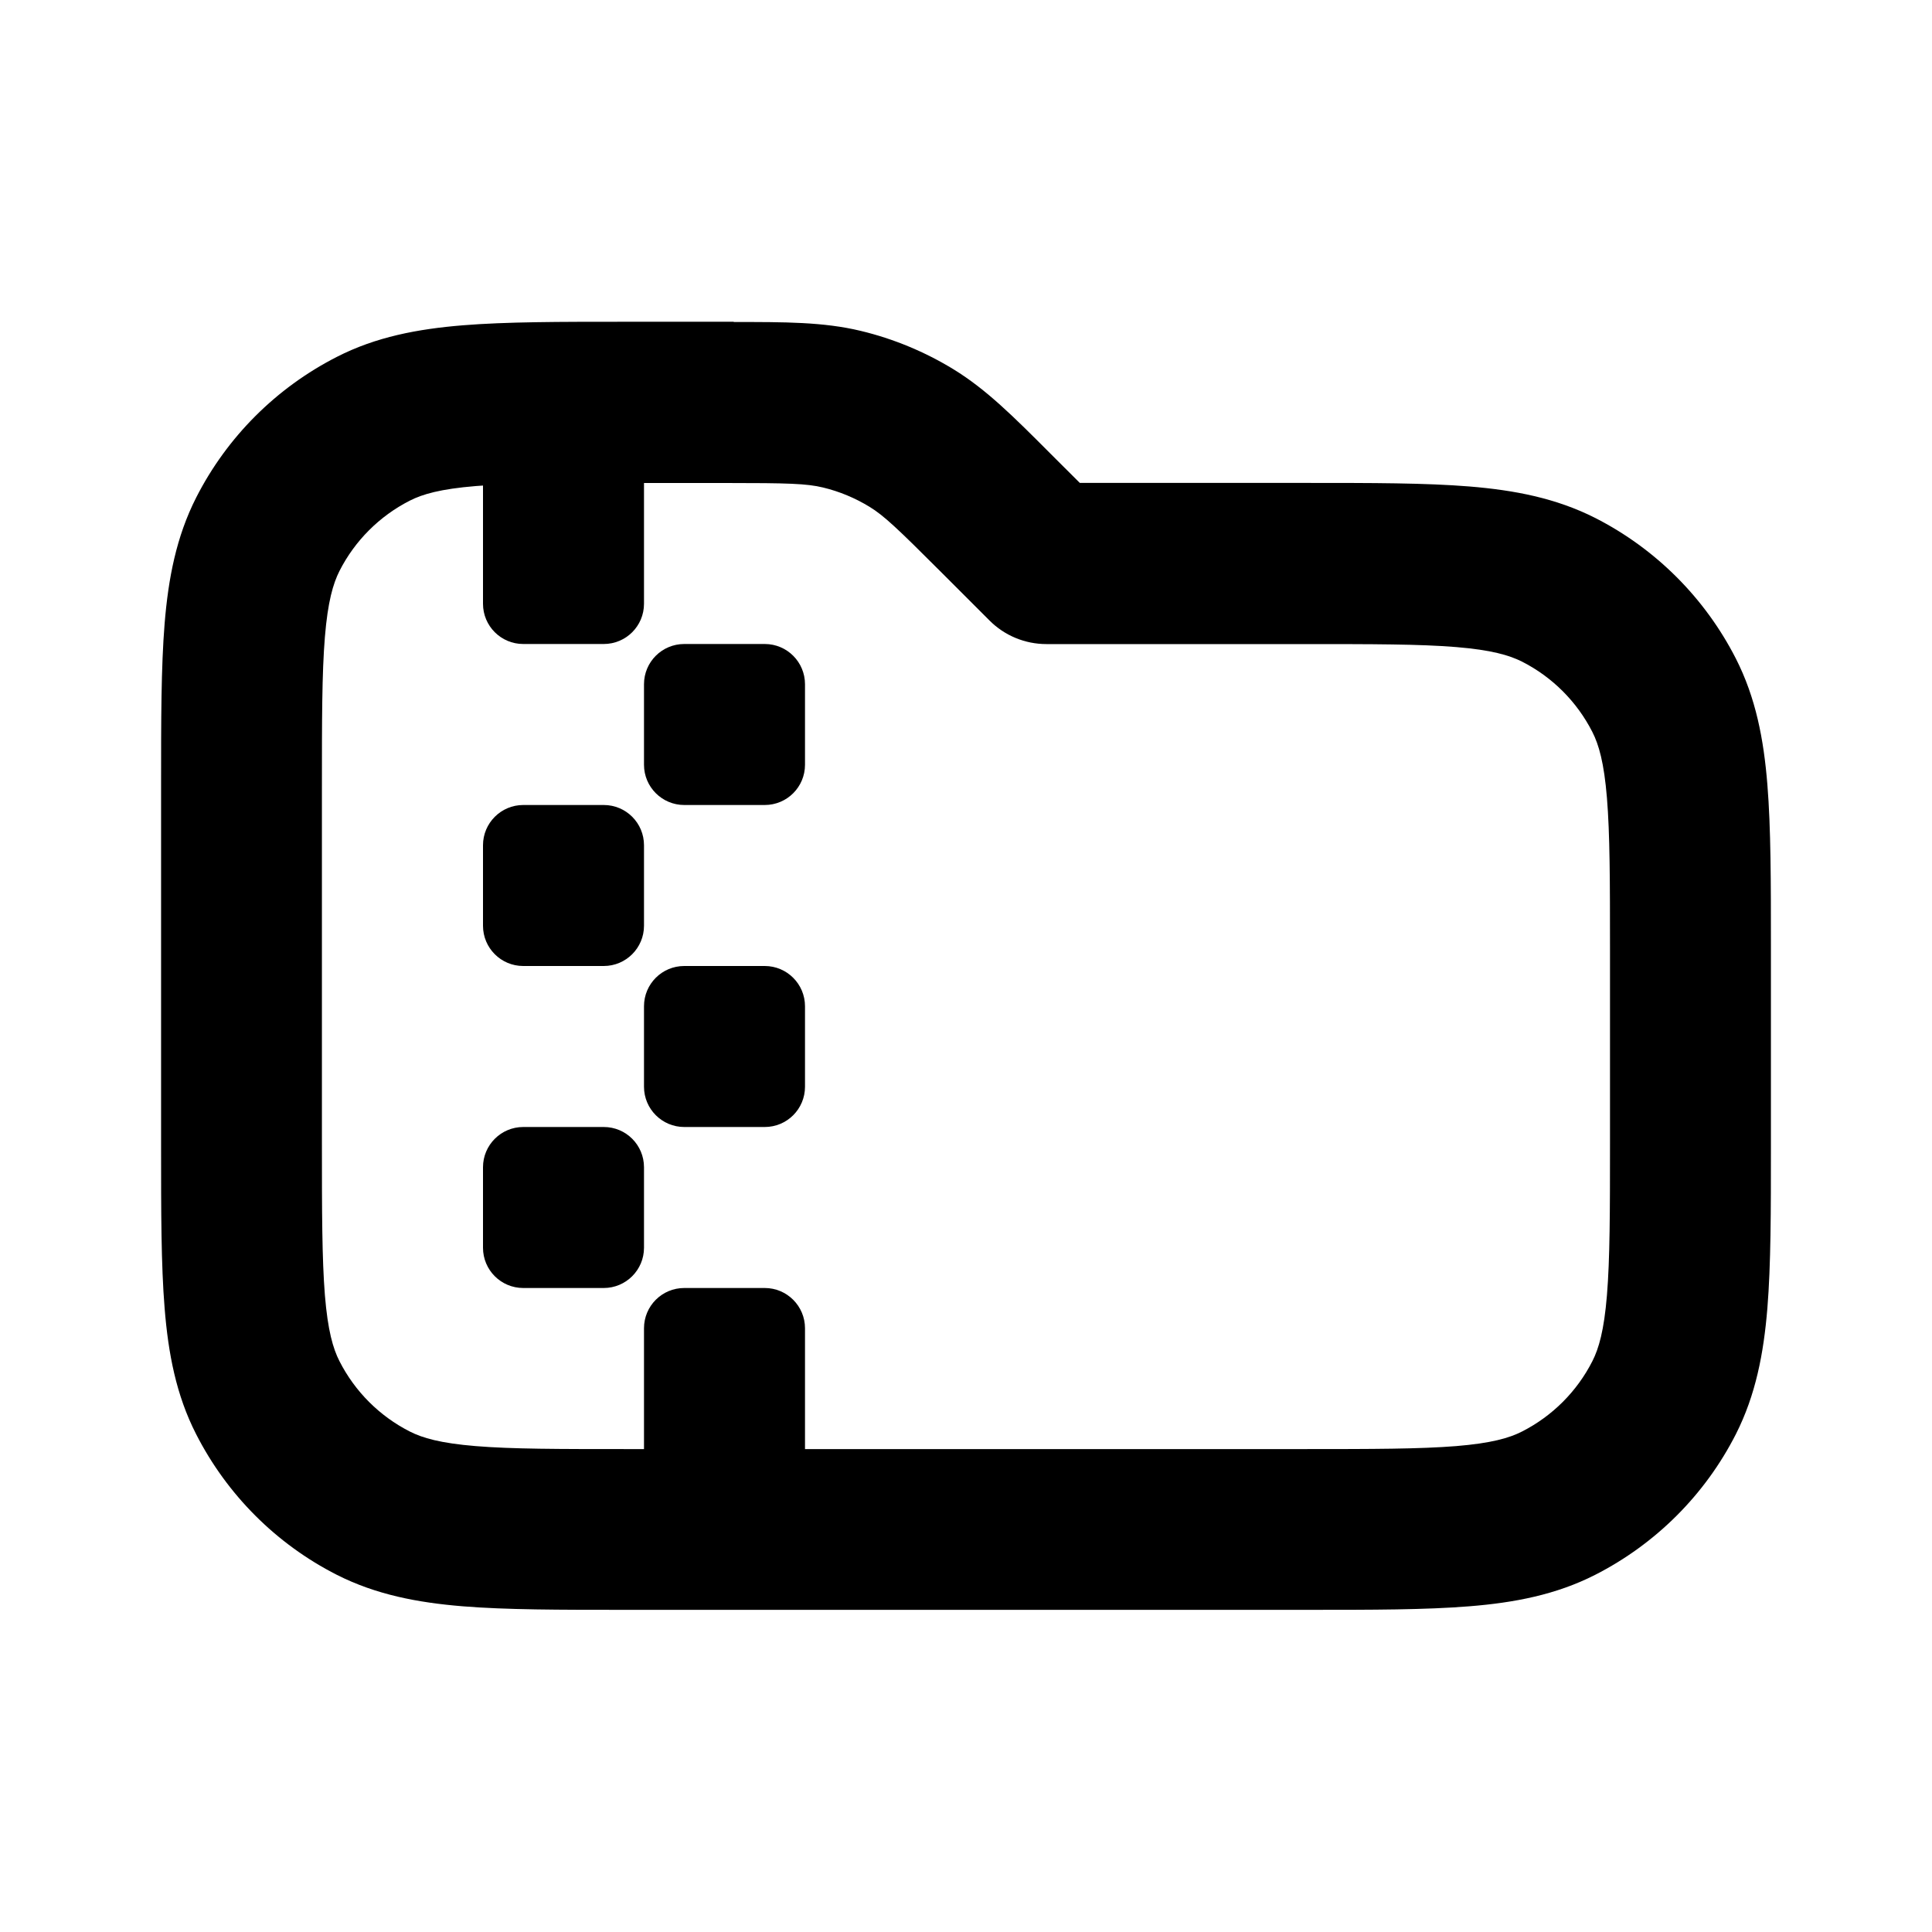
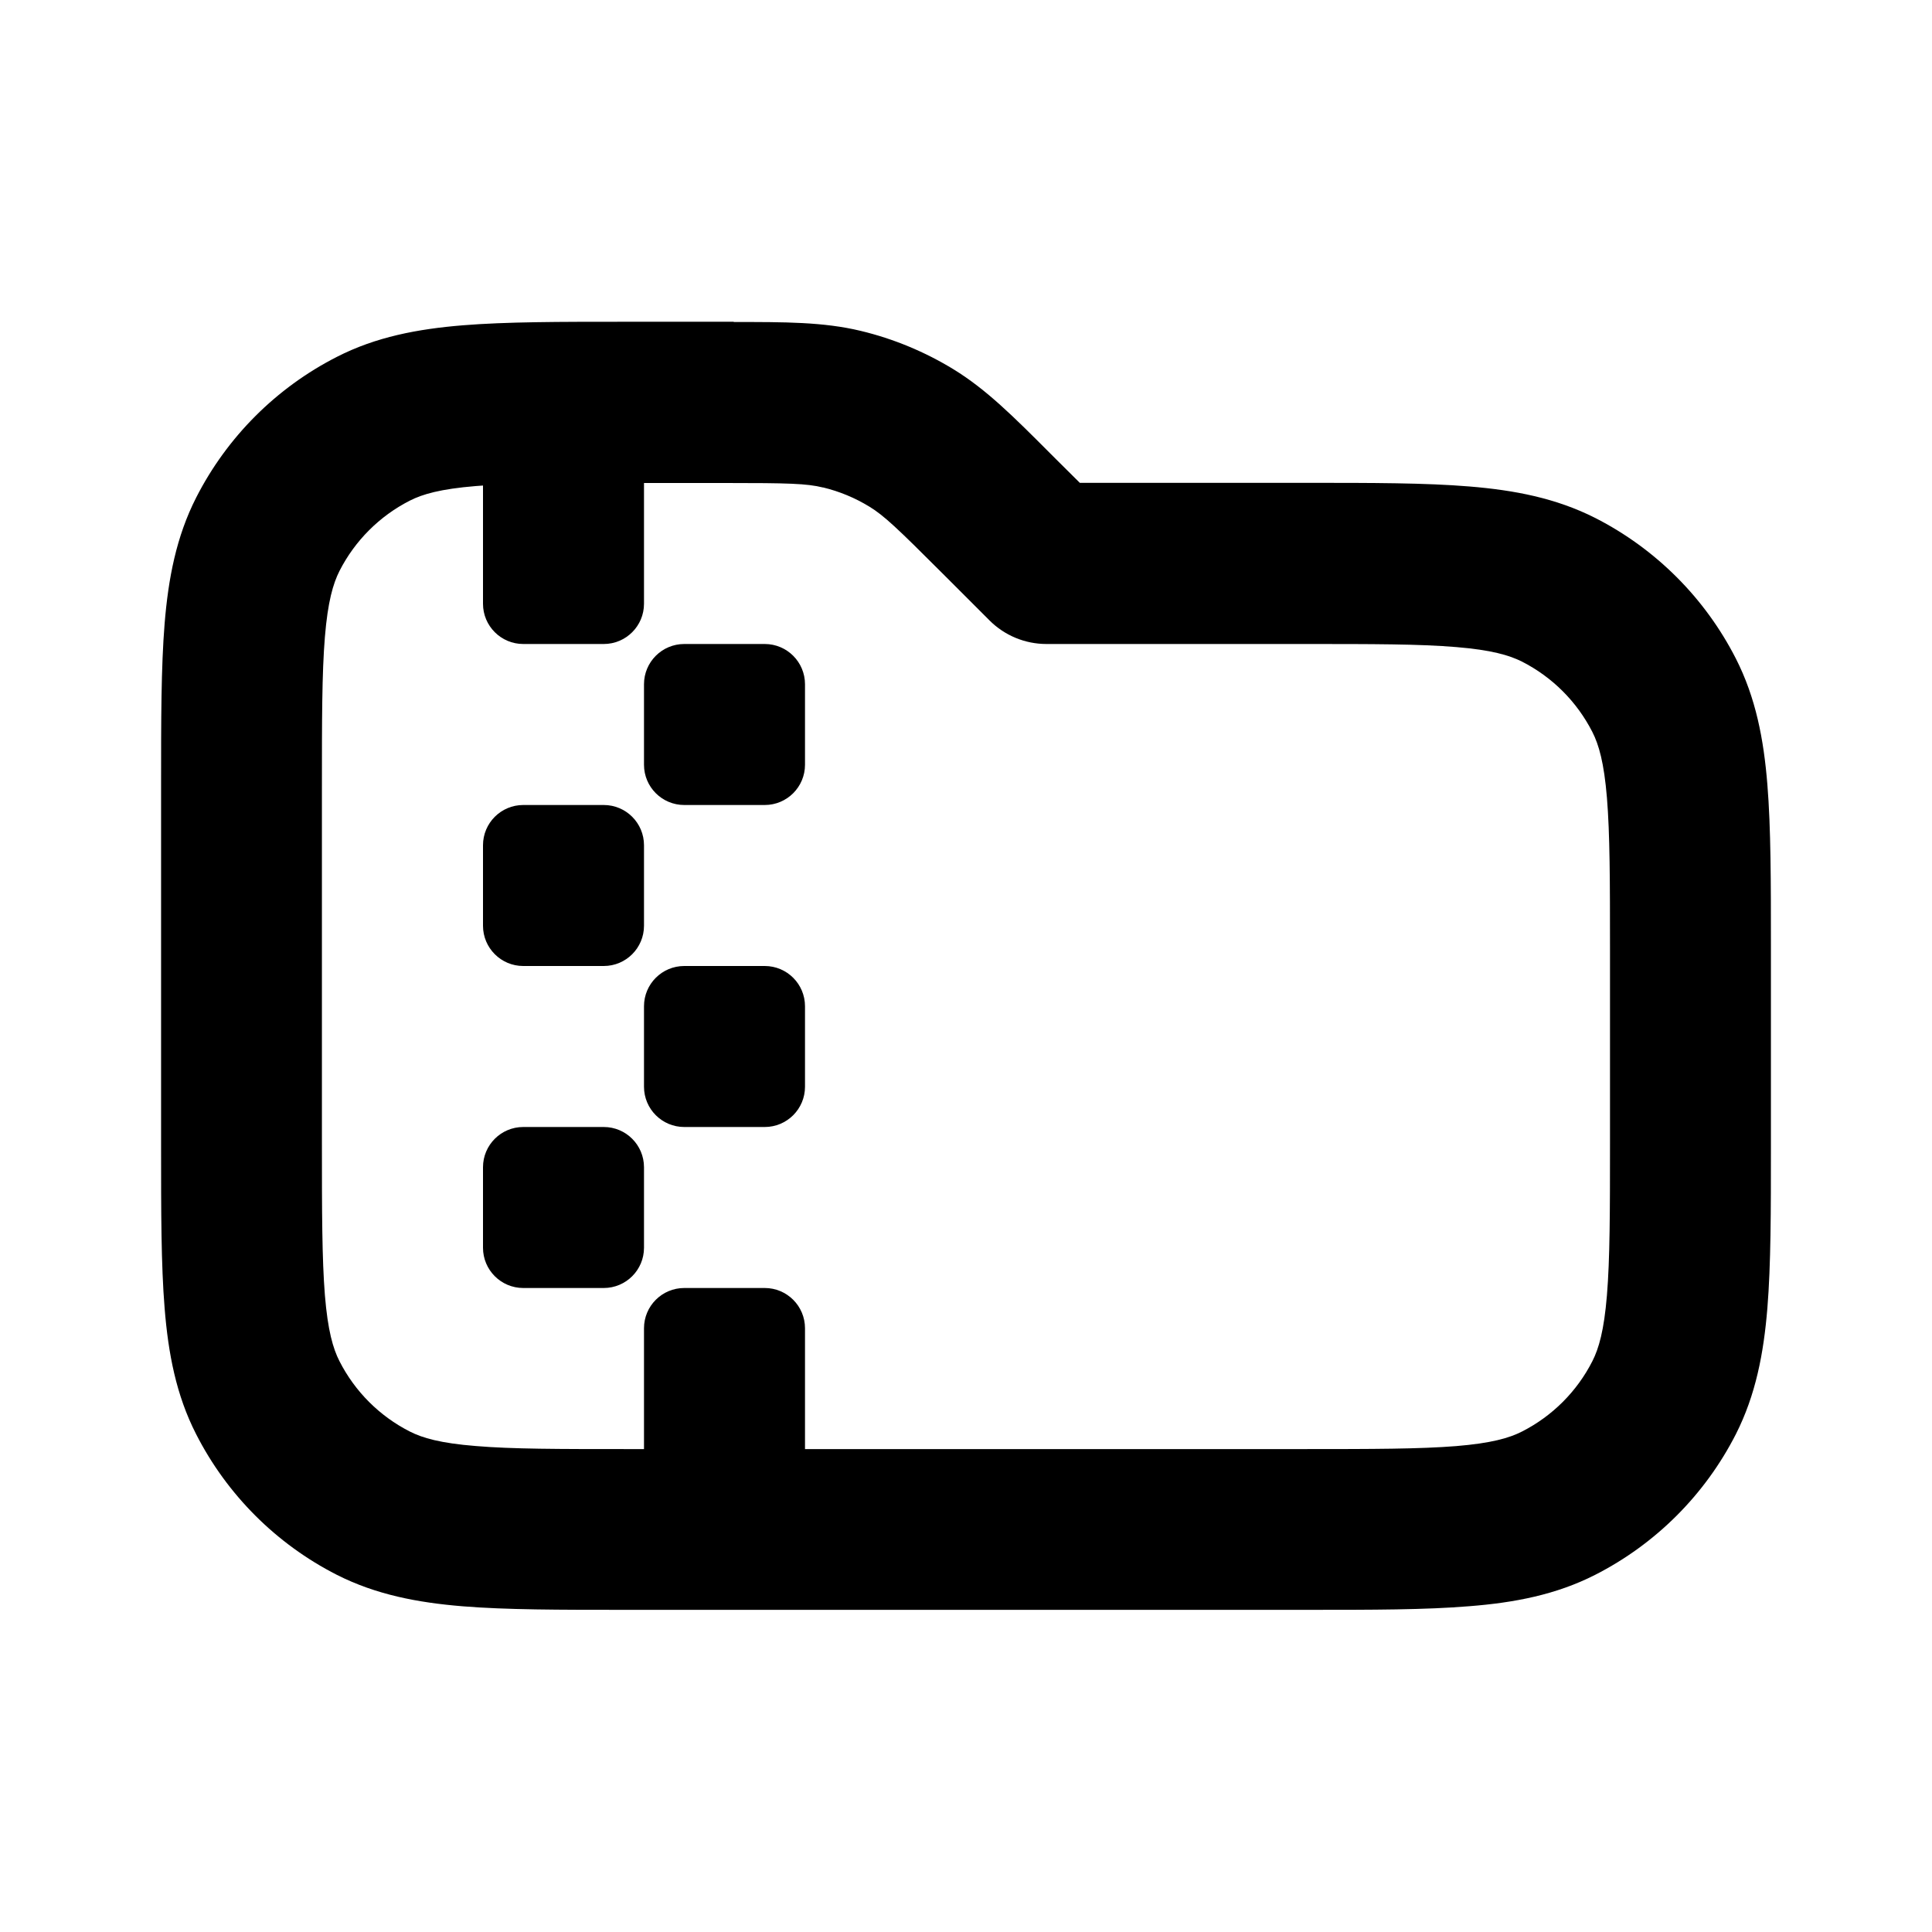
- <svg xmlns="http://www.w3.org/2000/svg" width="24" height="24" fill="none" viewBox="0 0 24 24">
-   <path fill="#000" d="M6.5 5C6.224 5 6 5.224 6 5.5V7.5C6 7.776 6.223 8 6.5 8H7.5C7.776 8 8 7.777 8 7.5V5.5C8 5.224 7.777 5 7.5 5H6.5ZM8.5 8C8.224 8 8 8.223 8 8.5V9.5C8 9.776 8.224 10 8.5 10H9.5C9.776 10 10 9.777 10 9.5V8.5C10 8.224 9.777 8 9.5 8H8.5ZM6.5 10C6.224 10 6 10.224 6 10.5V11.5C6 11.776 6.223 12 6.5 12H7.5C7.776 12 8 11.776 8 11.5V10.5C8 10.224 7.777 10 7.5 10H6.5ZM8 12.5C8 12.224 8.223 12 8.5 12H9.5C9.776 12 10 12.224 10 12.5V13.5C10 13.776 9.777 14 9.5 14H8.5C8.224 14 8 13.776 8 13.5V12.5ZM6.5 14C6.224 14 6 14.224 6 14.5V15.5C6 15.776 6.223 16 6.5 16H7.5C7.776 16 8 15.776 8 15.5V14.5C8 14.224 7.777 14 7.5 14H6.5ZM8 16.5C8 16.224 8.223 16 8.5 16H9.5C9.776 16 10 16.224 10 16.5V18.5C10 18.776 9.777 19 9.5 19H8.5C8.224 19 8 18.776 8 18.5V16.5Z" />
-   <path fill="#000" d="M10.224 6.056C10.021 6.007 9.793 6 9.011 6H7.799C6.943 6 6.361 6.001 5.91 6.038C5.471 6.074 5.248 6.139 5.091 6.219C4.714 6.411 4.408 6.717 4.217 7.093C4.138 7.25 4.072 7.473 4.036 7.912C3.999 8.362 3.999 8.945 3.999 9.801V14.201C3.999 15.057 4 15.639 4.036 16.09C4.072 16.529 4.137 16.752 4.217 16.909C4.409 17.286 4.715 17.592 5.091 17.783C5.248 17.863 5.471 17.928 5.91 17.964C6.36 18.001 6.943 18.001 7.799 18.001H16.199C17.056 18.001 17.638 18 18.088 17.964C18.527 17.928 18.75 17.863 18.907 17.783C19.284 17.591 19.59 17.285 19.781 16.909C19.861 16.752 19.926 16.529 19.962 16.09C19.999 15.64 20 15.057 20 14.201V11.801C20 10.945 19.999 10.362 19.962 9.912C19.926 9.473 19.861 9.25 19.781 9.093C19.589 8.716 19.283 8.41 18.907 8.219C18.75 8.14 18.527 8.074 18.088 8.038C17.638 8.001 17.055 8.001 16.199 8.001H12.999C12.734 8.001 12.479 7.896 12.292 7.708L11.698 7.114C11.145 6.561 10.98 6.405 10.802 6.296C10.624 6.187 10.428 6.105 10.224 6.056ZM9.114 4C9.749 4 10.229 3.999 10.691 4.11C11.099 4.208 11.49 4.37 11.847 4.589C12.253 4.838 12.592 5.177 13.04 5.626C13.064 5.65 13.088 5.674 13.112 5.698L13.414 5.999H16.241C17.046 5.999 17.71 5.999 18.252 6.043C18.814 6.089 19.33 6.188 19.816 6.434C20.568 6.817 21.18 7.429 21.564 8.182C21.811 8.667 21.91 9.184 21.955 9.747C21.999 10.288 21.999 10.952 21.999 11.758V14.24C21.999 15.045 21.999 15.709 21.955 16.251C21.909 16.813 21.81 17.329 21.564 17.815C21.181 18.568 20.569 19.179 19.816 19.563C19.331 19.81 18.814 19.909 18.252 19.954C17.71 19.998 17.047 19.998 16.241 19.998H7.759C6.954 19.998 6.29 19.998 5.748 19.954C5.186 19.908 4.67 19.809 4.184 19.563C3.431 19.18 2.82 18.568 2.436 17.815C2.188 17.33 2.09 16.813 2.045 16.251C2.001 15.71 2.001 15.046 2.001 14.24V9.757C2.001 8.952 2.001 8.288 2.045 7.746C2.091 7.184 2.19 6.667 2.437 6.181C2.82 5.428 3.432 4.817 4.185 4.433C4.67 4.185 5.187 4.087 5.749 4.041C6.291 3.997 6.954 3.997 7.76 3.997H9.013C9.047 3.997 9.081 3.997 9.115 3.997L9.114 4Z" />
+ <svg xmlns="http://www.w3.org/2000/svg" width="24" height="24" fill="none">
+   <path fill="currentColor" d="M6.5 5a.5.5 0 0 0-.5.5v2a.5.5 0 0 0 .5.5h1a.5.5 0 0 0 .5-.5v-2a.5.5 0 0 0-.5-.5zm2 3a.5.5 0 0 0-.5.5v1a.5.5 0 0 0 .5.5h1a.5.5 0 0 0 .5-.5v-1a.5.5 0 0 0-.5-.5zm-2 2a.5.5 0 0 0-.5.5v1a.5.5 0 0 0 .5.5h1a.5.5 0 0 0 .5-.5v-1a.5.5 0 0 0-.5-.5zM8 12.5a.5.5 0 0 1 .5-.5h1a.5.5 0 0 1 .5.5v1a.5.5 0 0 1-.5.5h-1a.5.5 0 0 1-.5-.5zM6.5 14a.5.5 0 0 0-.5.5v1a.5.5 0 0 0 .5.5h1a.5.5 0 0 0 .5-.5v-1a.5.5 0 0 0-.5-.5zM8 16.5a.5.5 0 0 1 .5-.5h1a.5.5 0 0 1 .5.5v2a.5.5 0 0 1-.5.5h-1a.5.5 0 0 1-.5-.5z" />
+   <path fill="currentColor" d="M10.224 6.056C10.021 6.006 9.793 6 9.011 6H7.799c-.856 0-1.438 0-1.889.038-.439.036-.662.101-.819.181a2 2 0 0 0-.874.874c-.079.157-.145.38-.181.819-.037.45-.037 1.033-.037 1.889v4.4c0 .856.001 1.438.037 1.889.036.439.101.662.181.819.192.377.498.683.874.874.157.08.38.145.819.18.45.038 1.033.038 1.889.038h8.4c.857 0 1.439-.001 1.889-.037.439-.036.662-.101.819-.181.377-.192.683-.498.874-.874.08-.157.145-.38.181-.82.037-.45.038-1.032.038-1.888v-2.4c0-.856-.001-1.44-.038-1.89-.036-.438-.101-.661-.181-.818a2 2 0 0 0-.874-.874c-.157-.079-.38-.145-.819-.181C17.638 8 17.055 8 16.199 8h-3.2a1 1 0 0 1-.707-.293l-.594-.594c-.553-.553-.718-.709-.896-.818a2 2 0 0 0-.578-.24M9.114 4c.635 0 1.115-.001 1.577.11a4 4 0 0 1 1.156.479c.406.249.745.588 1.193 1.037l.072.072.302.3h2.827c.805 0 1.469 0 2.011.045.562.046 1.078.145 1.564.391a4 4 0 0 1 1.748 1.748c.247.485.346 1.002.391 1.565.044.54.044 1.205.044 2.01v2.483c0 .805 0 1.469-.044 2.01-.046.563-.145 1.079-.391 1.565a4 4 0 0 1-1.748 1.748c-.485.247-1.002.346-1.564.39-.542.045-1.205.045-2.011.045H7.759c-.805 0-1.469 0-2.011-.044-.562-.046-1.078-.145-1.564-.391a4 4 0 0 1-1.748-1.748c-.248-.485-.346-1.002-.391-1.564-.044-.541-.044-1.205-.044-2.011V9.757c0-.805 0-1.469.044-2.011.046-.562.145-1.08.392-1.565a4 4 0 0 1 1.748-1.748c.485-.248 1.002-.346 1.564-.392.542-.044 1.205-.044 2.011-.044h1.355z" />
</svg>
